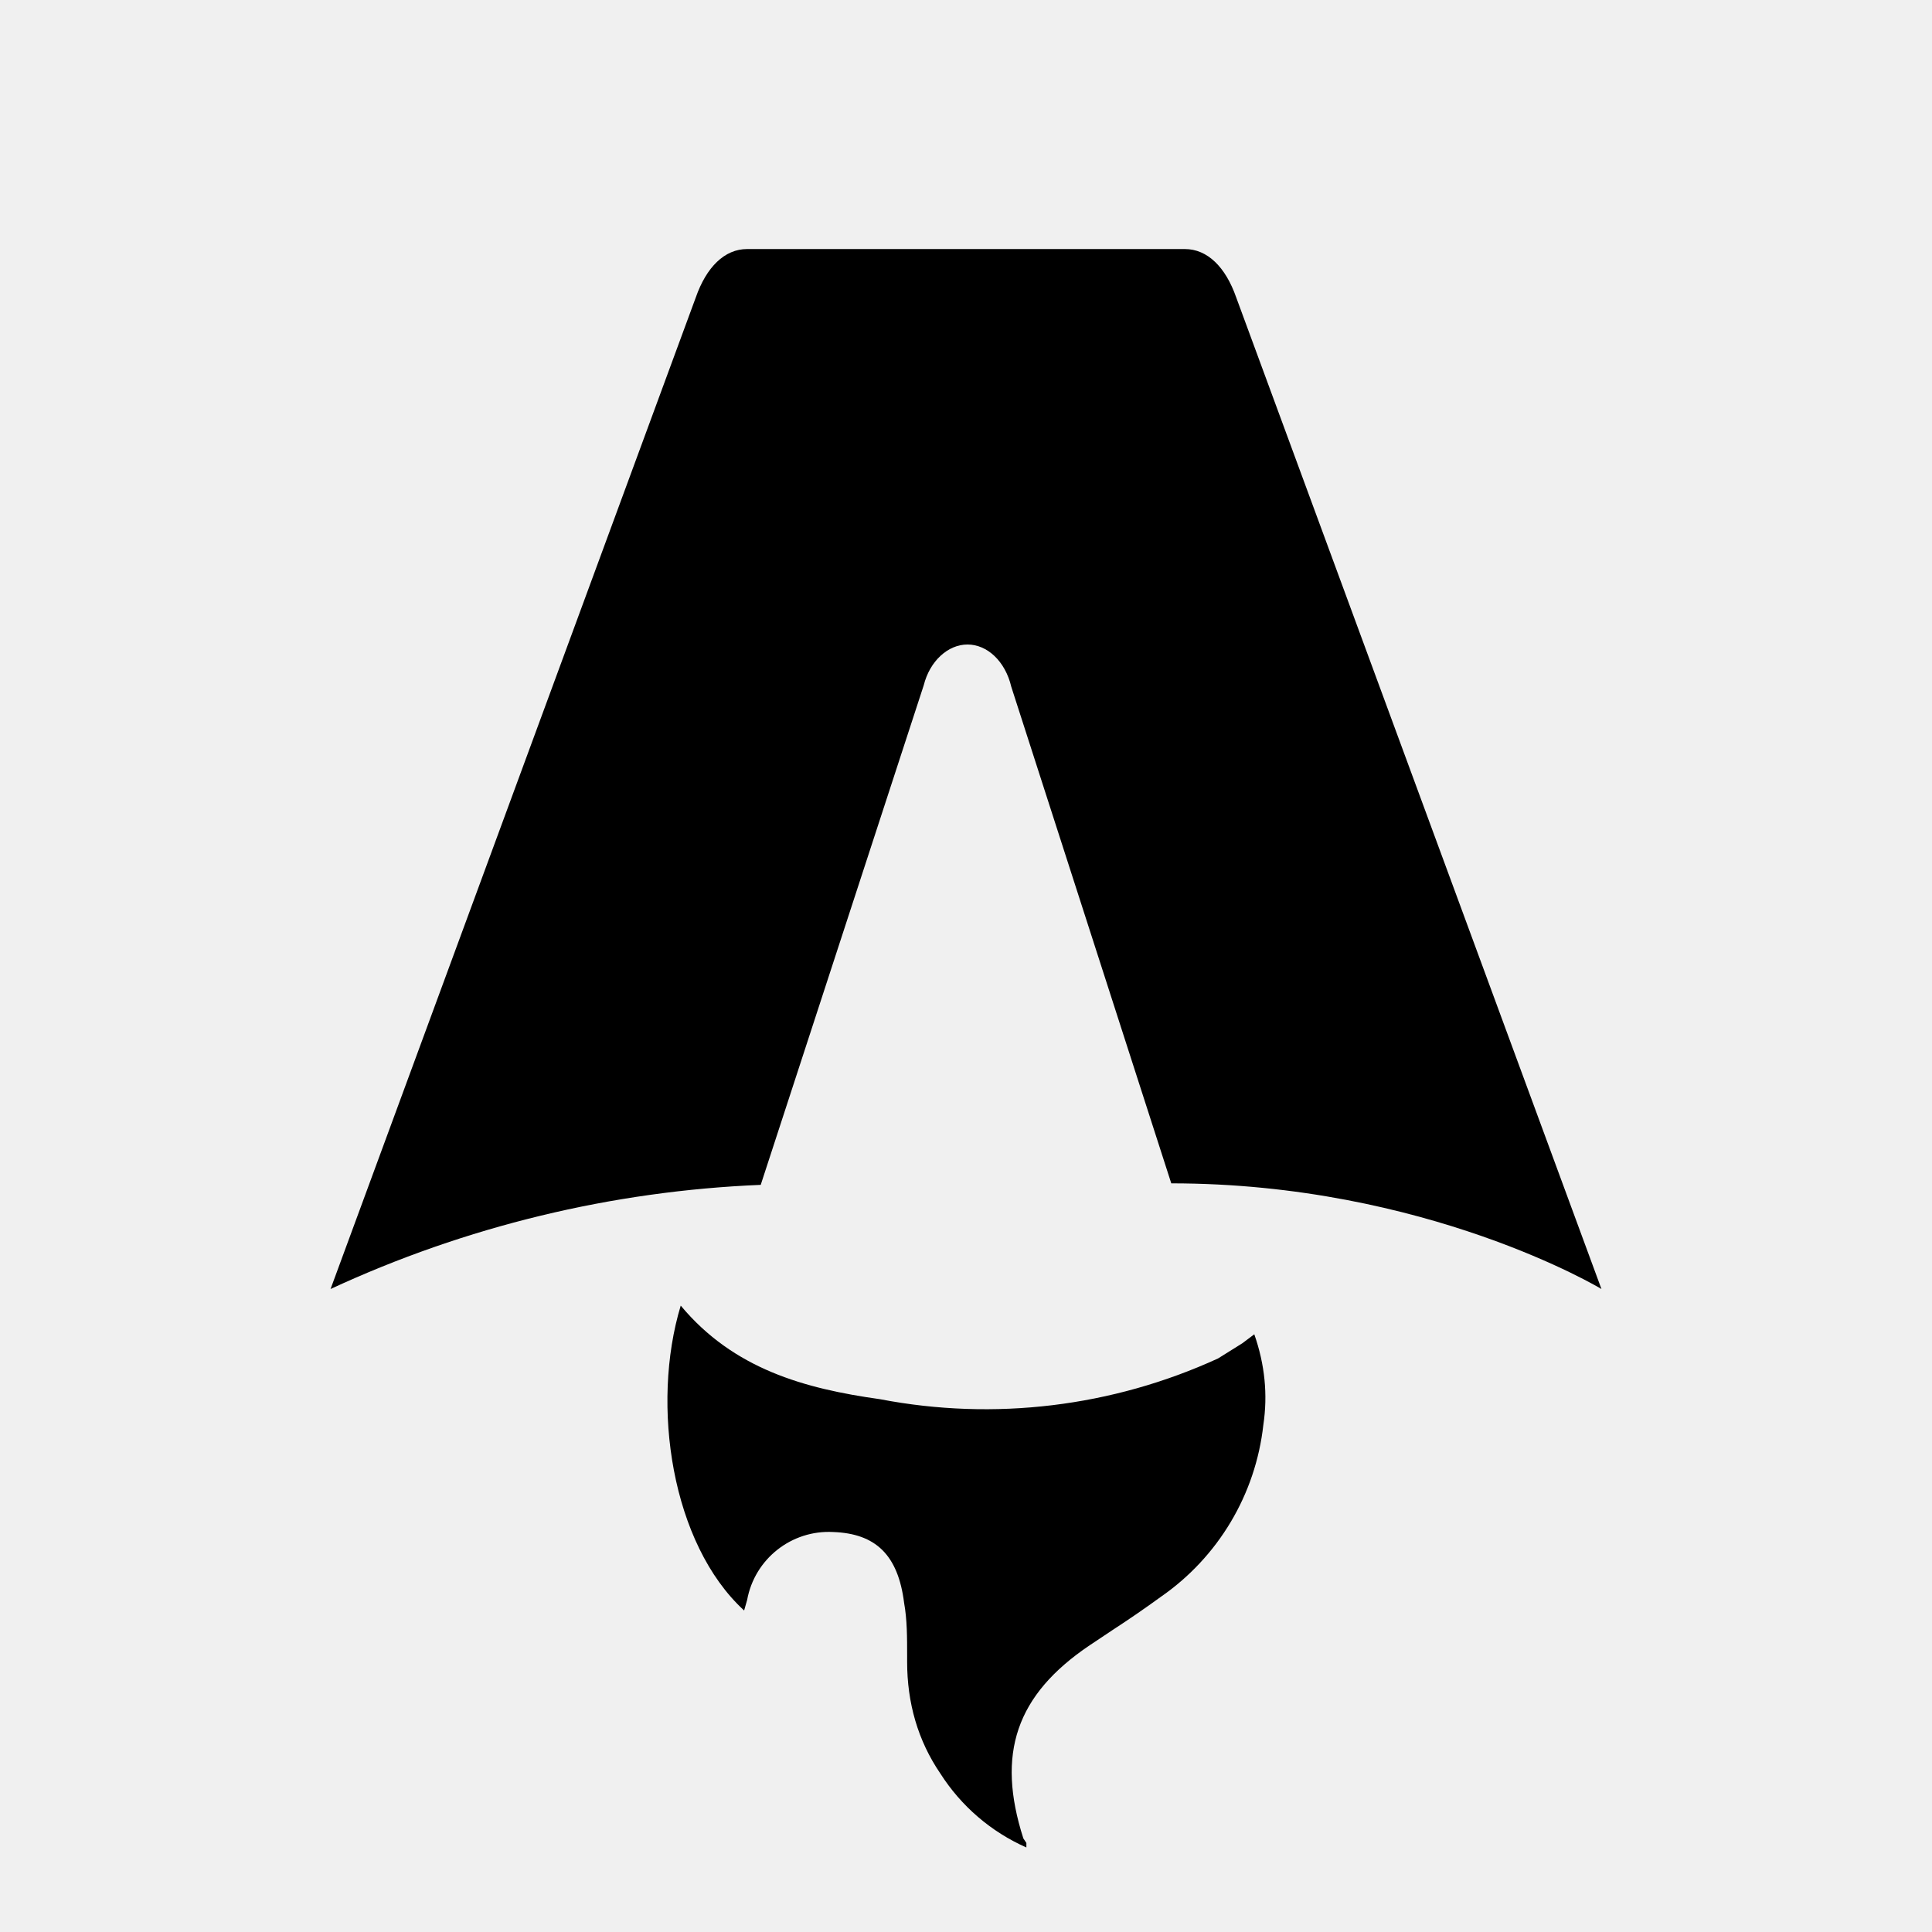
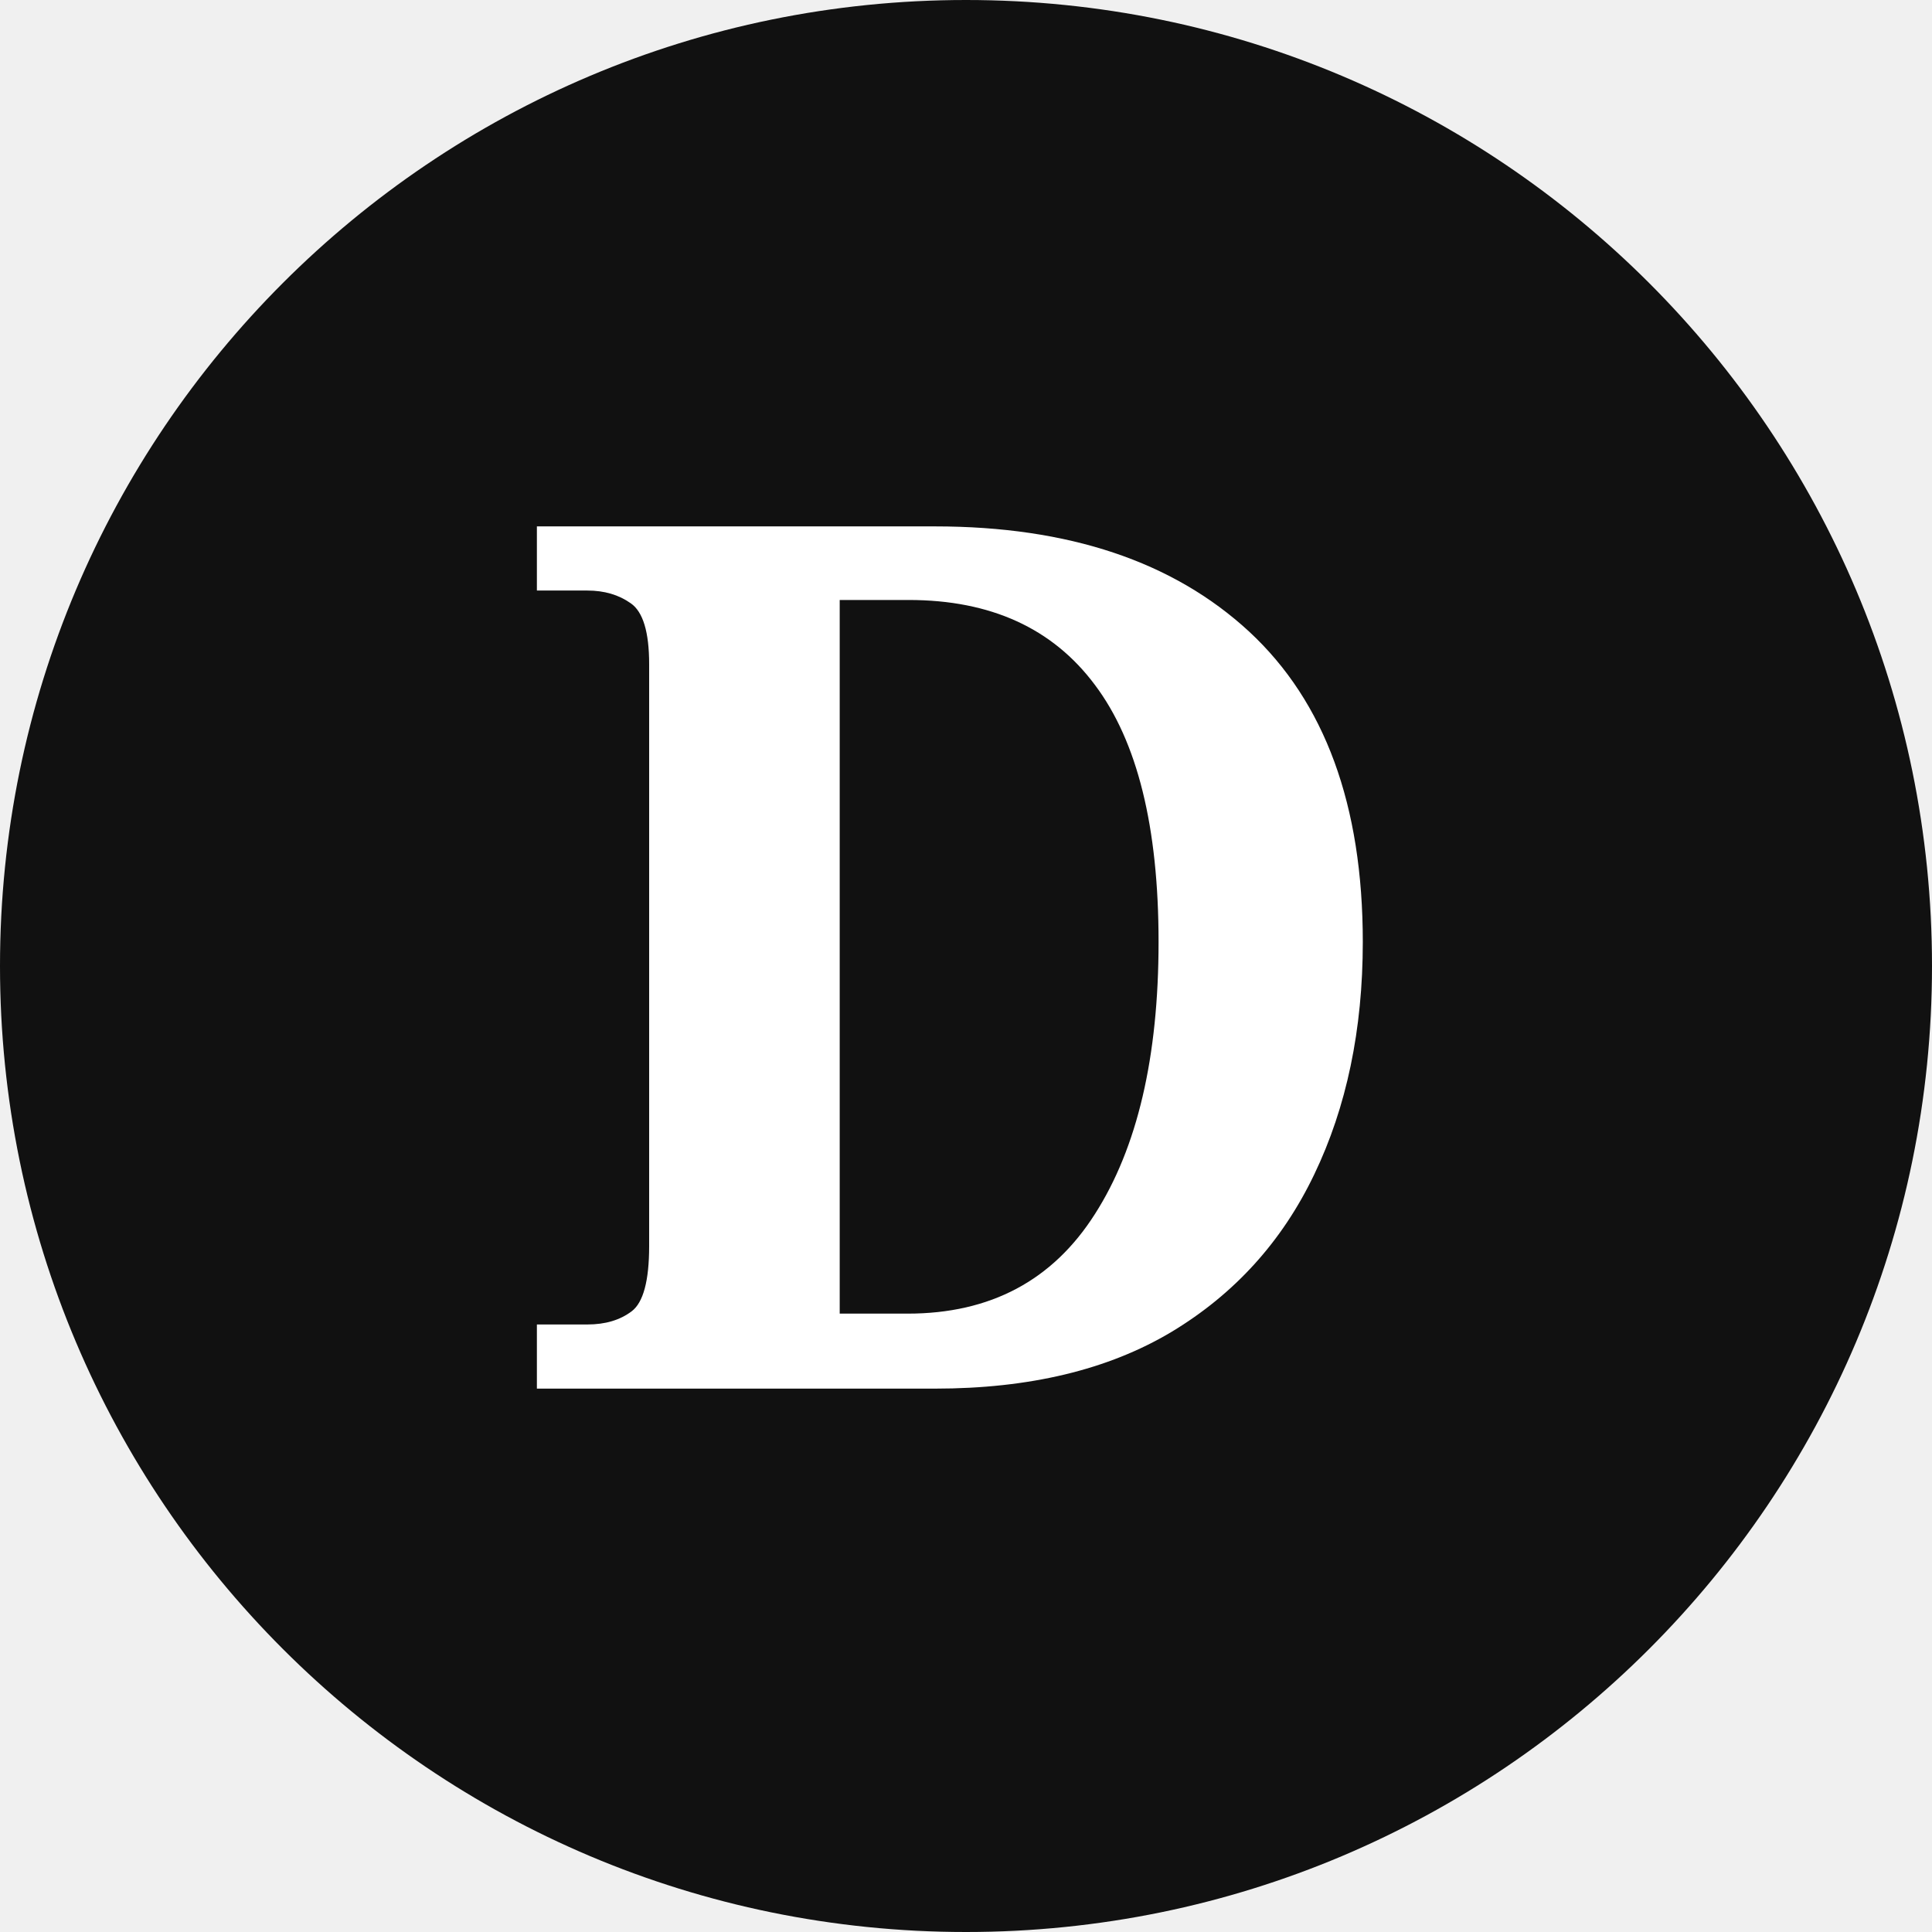
- <svg xmlns="http://www.w3.org/2000/svg" fill="none" viewBox="0 0 128 128">
-   <path d="M50.4 78.5a75.1 75.1 0 0 0-28.5 6.9l24.2-65.7c.7-2 1.9-3.2 3.4-3.2h29c1.5 0 2.7 1.2 3.4 3.2l24.2 65.7s-11.6-7-28.5-7L67 45.5c-.4-1.7-1.6-2.8-2.9-2.8-1.3 0-2.5 1.1-2.9 2.7L50.4 78.5Zm-1.1 28.2Zm-4.2-20.2c-2 6.6-.6 15.8 4.2 20.2a17.5 17.5 0 0 1 .2-.7 5.5 5.5 0 0 1 5.7-4.5c2.8.1 4.3 1.5 4.7 4.7.2 1.1.2 2.3.2 3.5v.4c0 2.7.7 5.2 2.2 7.4a13 13 0 0 0 5.7 4.9v-.3l-.2-.3c-1.8-5.6-.5-9.5 4.4-12.8l1.5-1a73 73 0 0 0 3.2-2.2 16 16 0 0 0 6.8-11.4c.3-2 .1-4-.6-6l-.8.6-1.6 1a37 37 0 0 1-22.4 2.7c-5-.7-9.7-2-13.2-6.2Z" />
-   <style>
-         path { fill: #000; }
-         @media (prefers-color-scheme: dark) {
-             path { fill: #FFF; }
-         }
-     </style>
+ <svg xmlns="http://www.w3.org/2000/svg" viewBox="0 0 64 64">
+   <circle cx="32" cy="32" r="32" fill="#111111" />
+   <text x="32" y="46" font-family="Georgia, serif" font-size="40" font-weight="700" fill="#ffffff" text-anchor="middle">D</text>
</svg>
